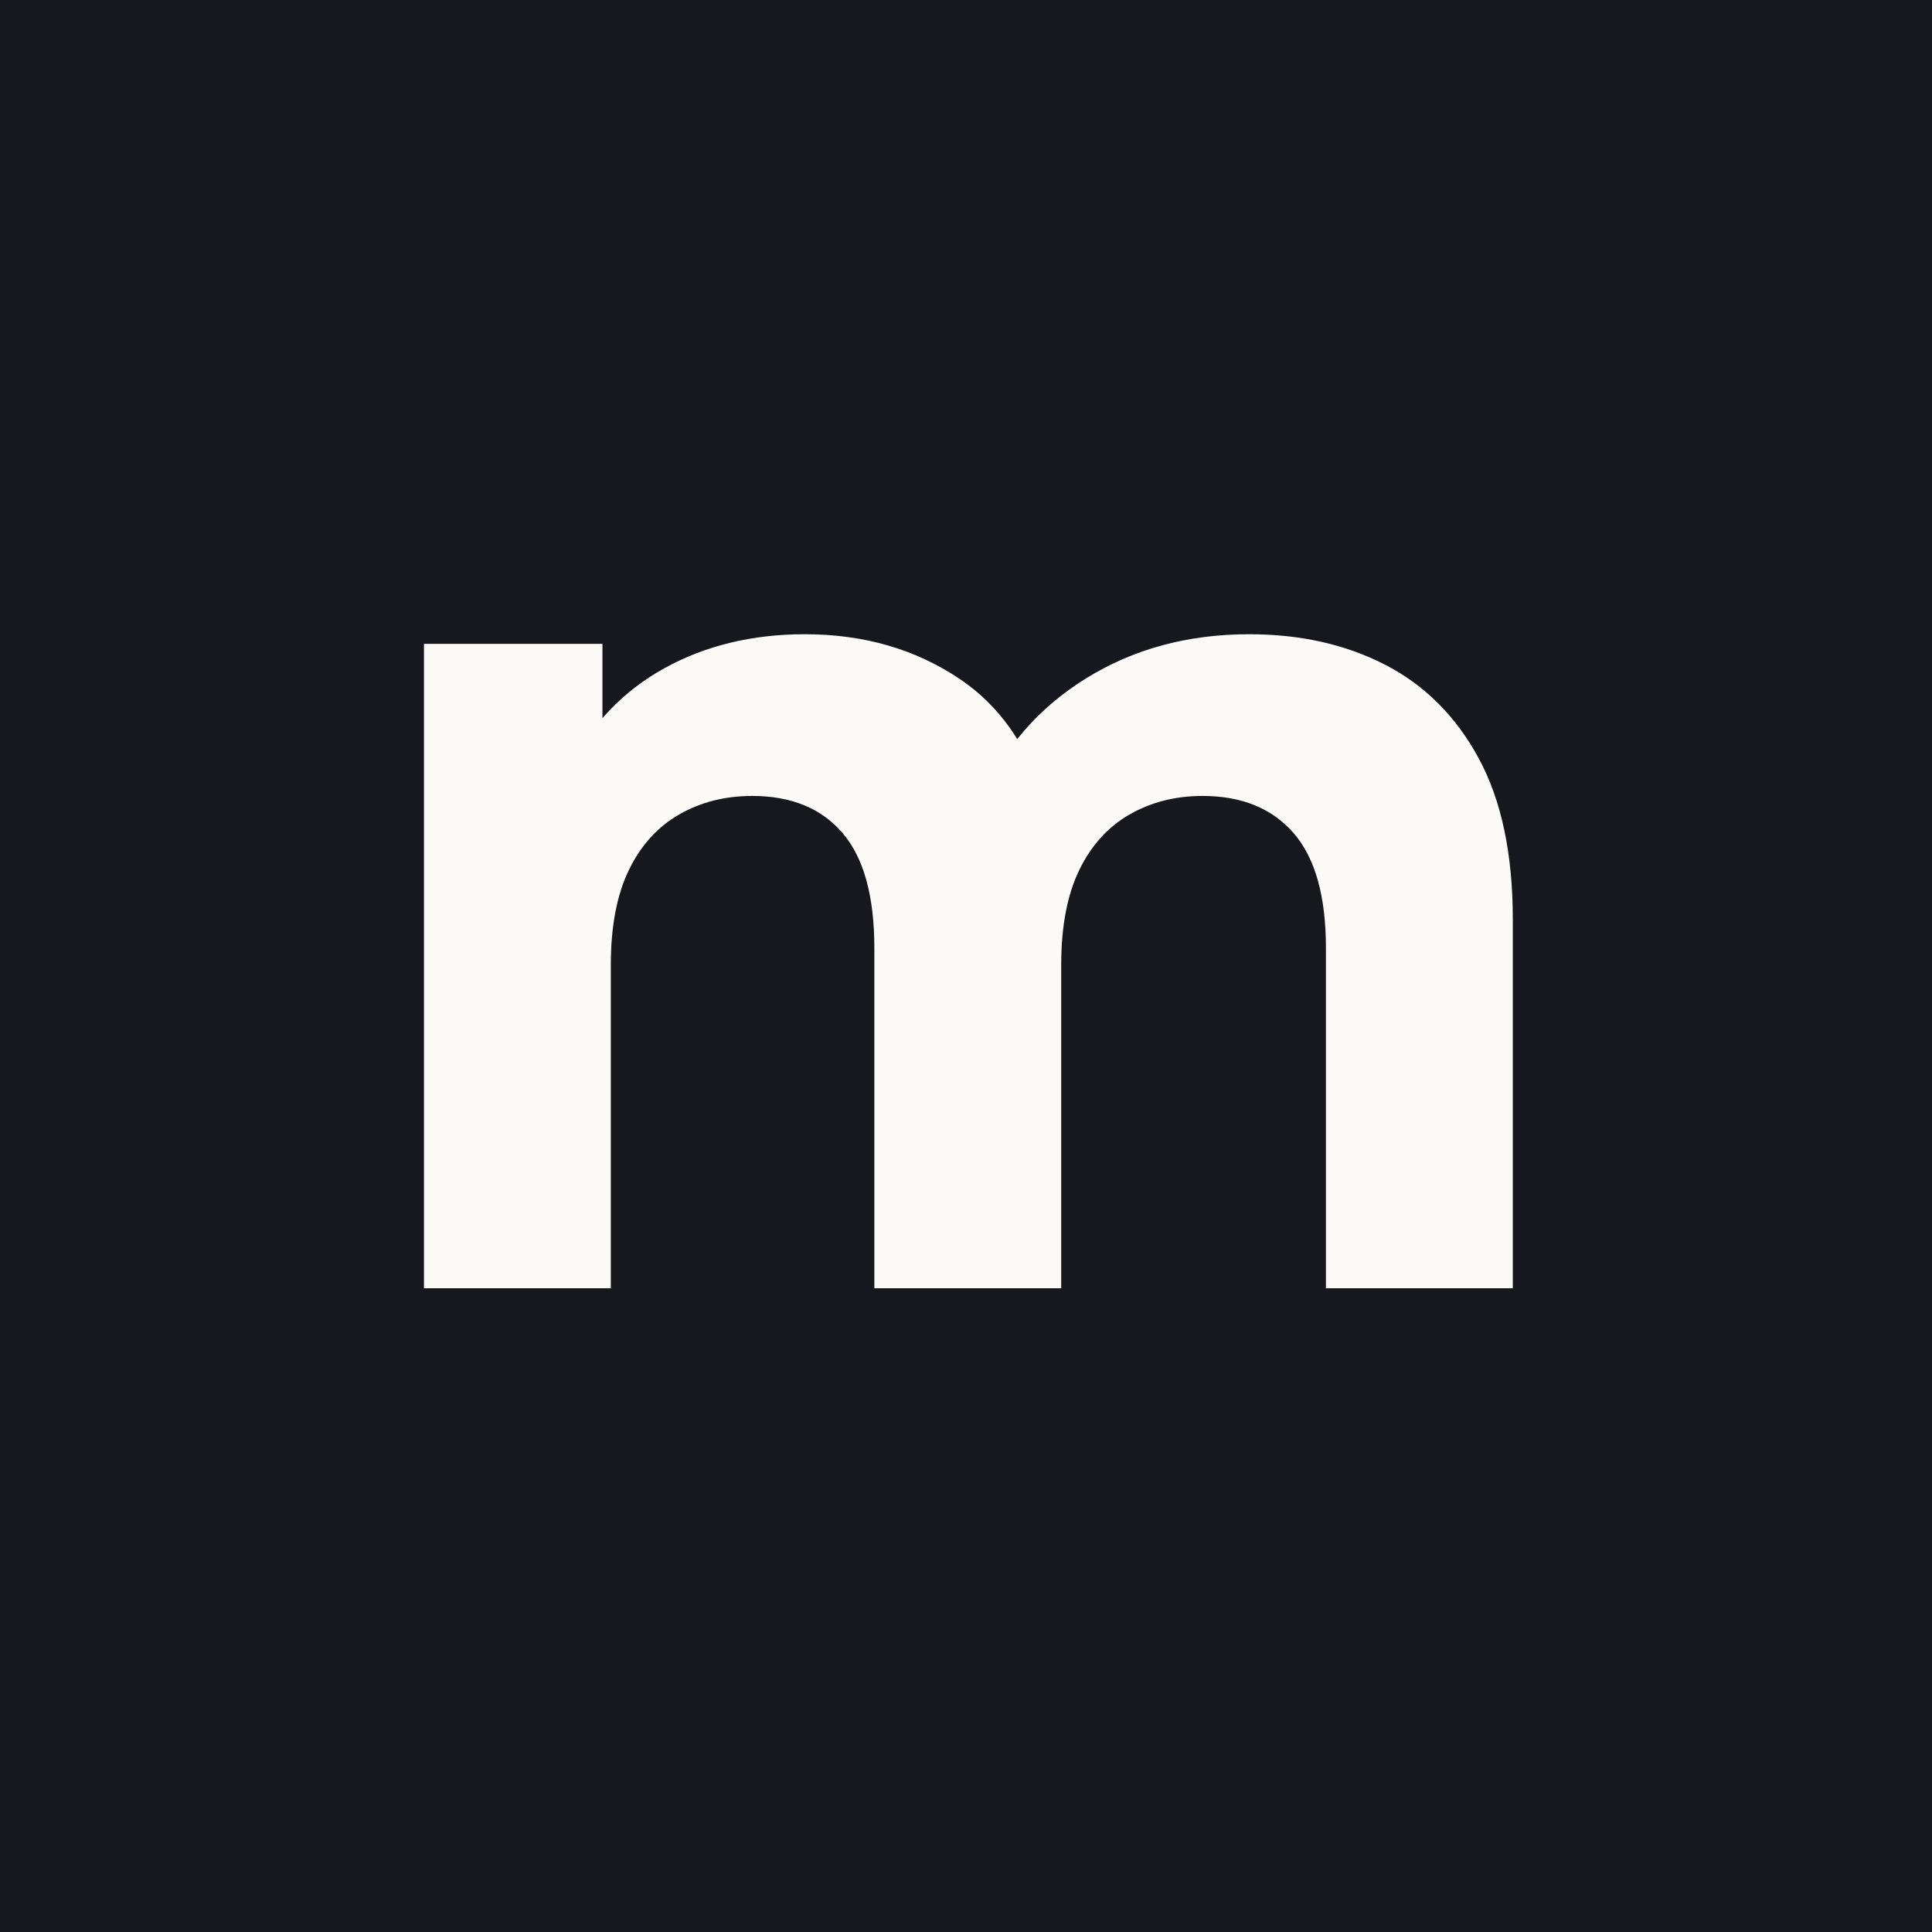
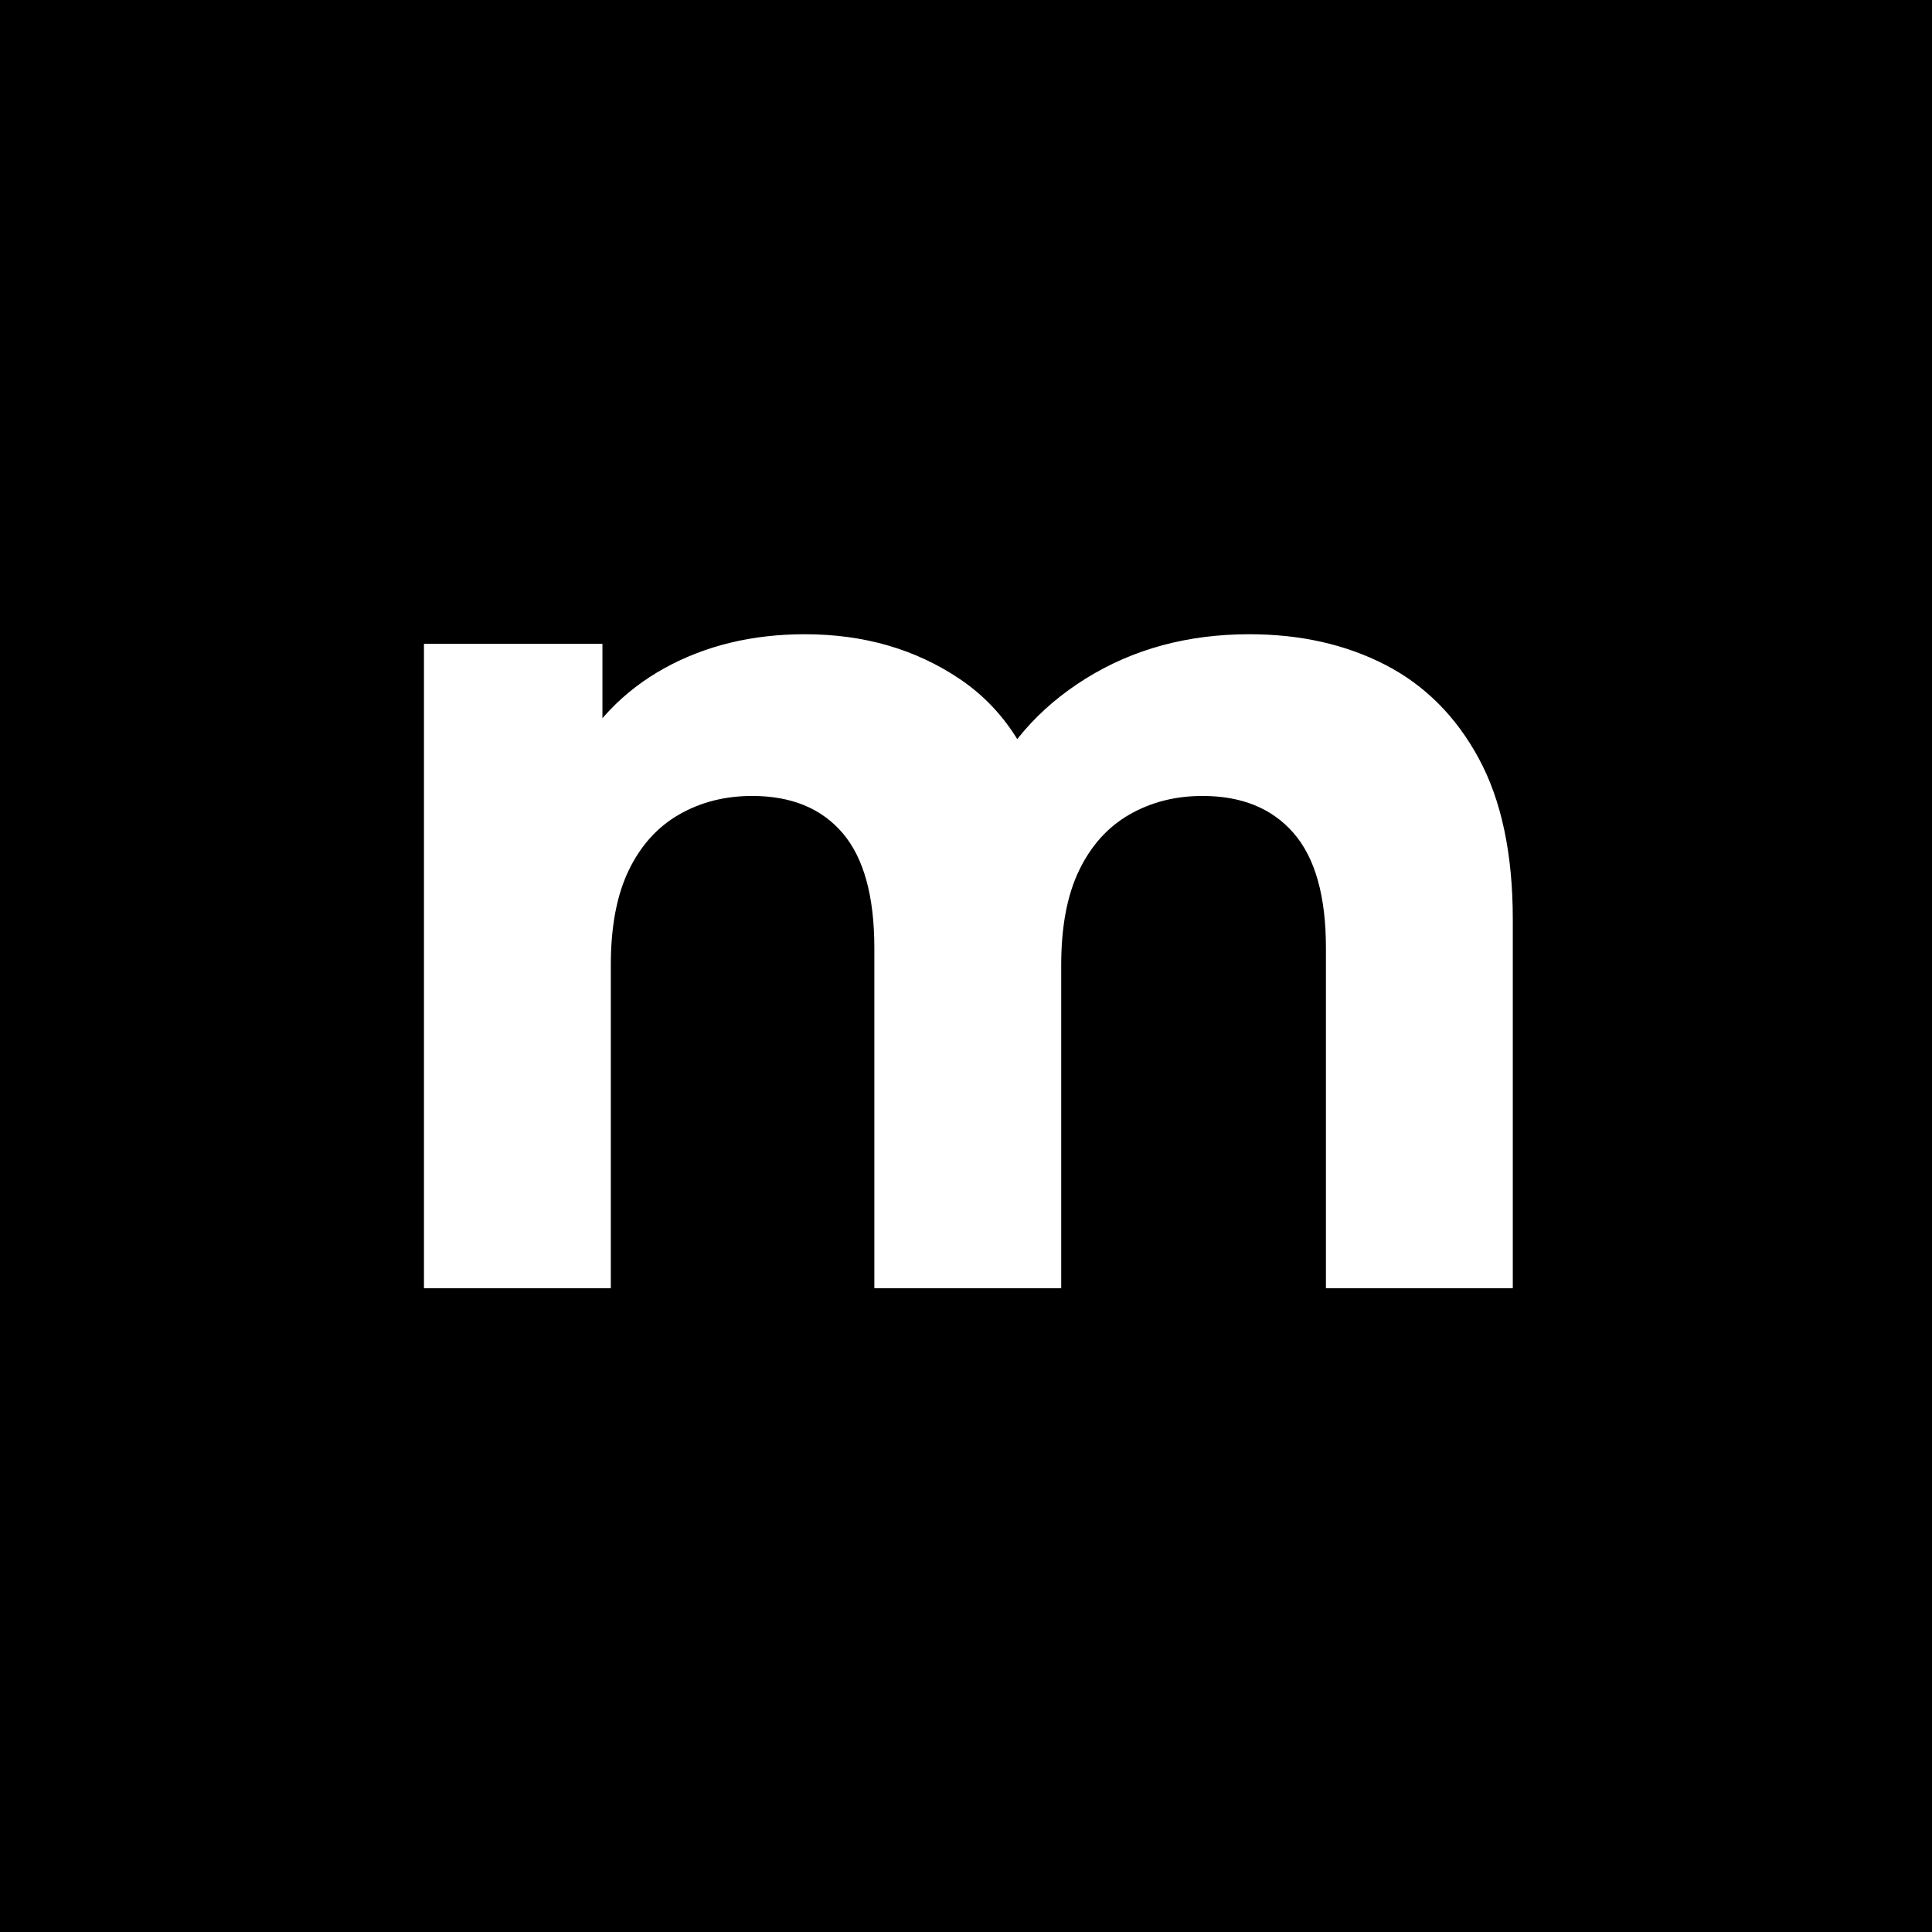
<svg xmlns="http://www.w3.org/2000/svg" viewBox="0 0 1000 1000">
-   <rect width="1000" height="1000" fill="#16181d" />
+   <rect width="1000" height="1000" fill="#000000" />
  <g transform="translate(174.8 666.8) scale(0.62 -0.62)">
-     <path d="M72 0V538H221V391L193 434Q221 489 272.5 517.5Q324 546 390 546Q464 546 519.5 508.5Q575 471 593 394L538 409Q565 472 624.5 509.0Q684 546 761 546Q825 546 874.5 520.5Q924 495 952.5 442.5Q981 390 981 308V0H825V284Q825 349 798.0 380.0Q771 411 722 411Q688 411 661.0 395.5Q634 380 619.0 349.0Q604 318 604 270V0H448V284Q448 349 421.5 380.0Q395 411 346 411Q312 411 285.0 395.5Q258 380 243.0 349.0Q228 318 228 270V0Z" fill="#fbfaf7" />
+     <path d="M72 0V538H221V391L193 434Q221 489 272.5 517.5Q324 546 390 546Q464 546 519.5 508.5Q575 471 593 394L538 409Q565 472 624.5 509.0Q684 546 761 546Q825 546 874.5 520.5Q924 495 952.5 442.5Q981 390 981 308V0H825V284Q825 349 798.0 380.0Q771 411 722 411Q688 411 661.0 395.5Q634 380 619.0 349.0Q604 318 604 270V0H448V284Q448 349 421.5 380.0Q395 411 346 411Q312 411 285.0 395.5Q258 380 243.0 349.0Q228 318 228 270V0Z" fill="#ffffff" />
  </g>
</svg>
